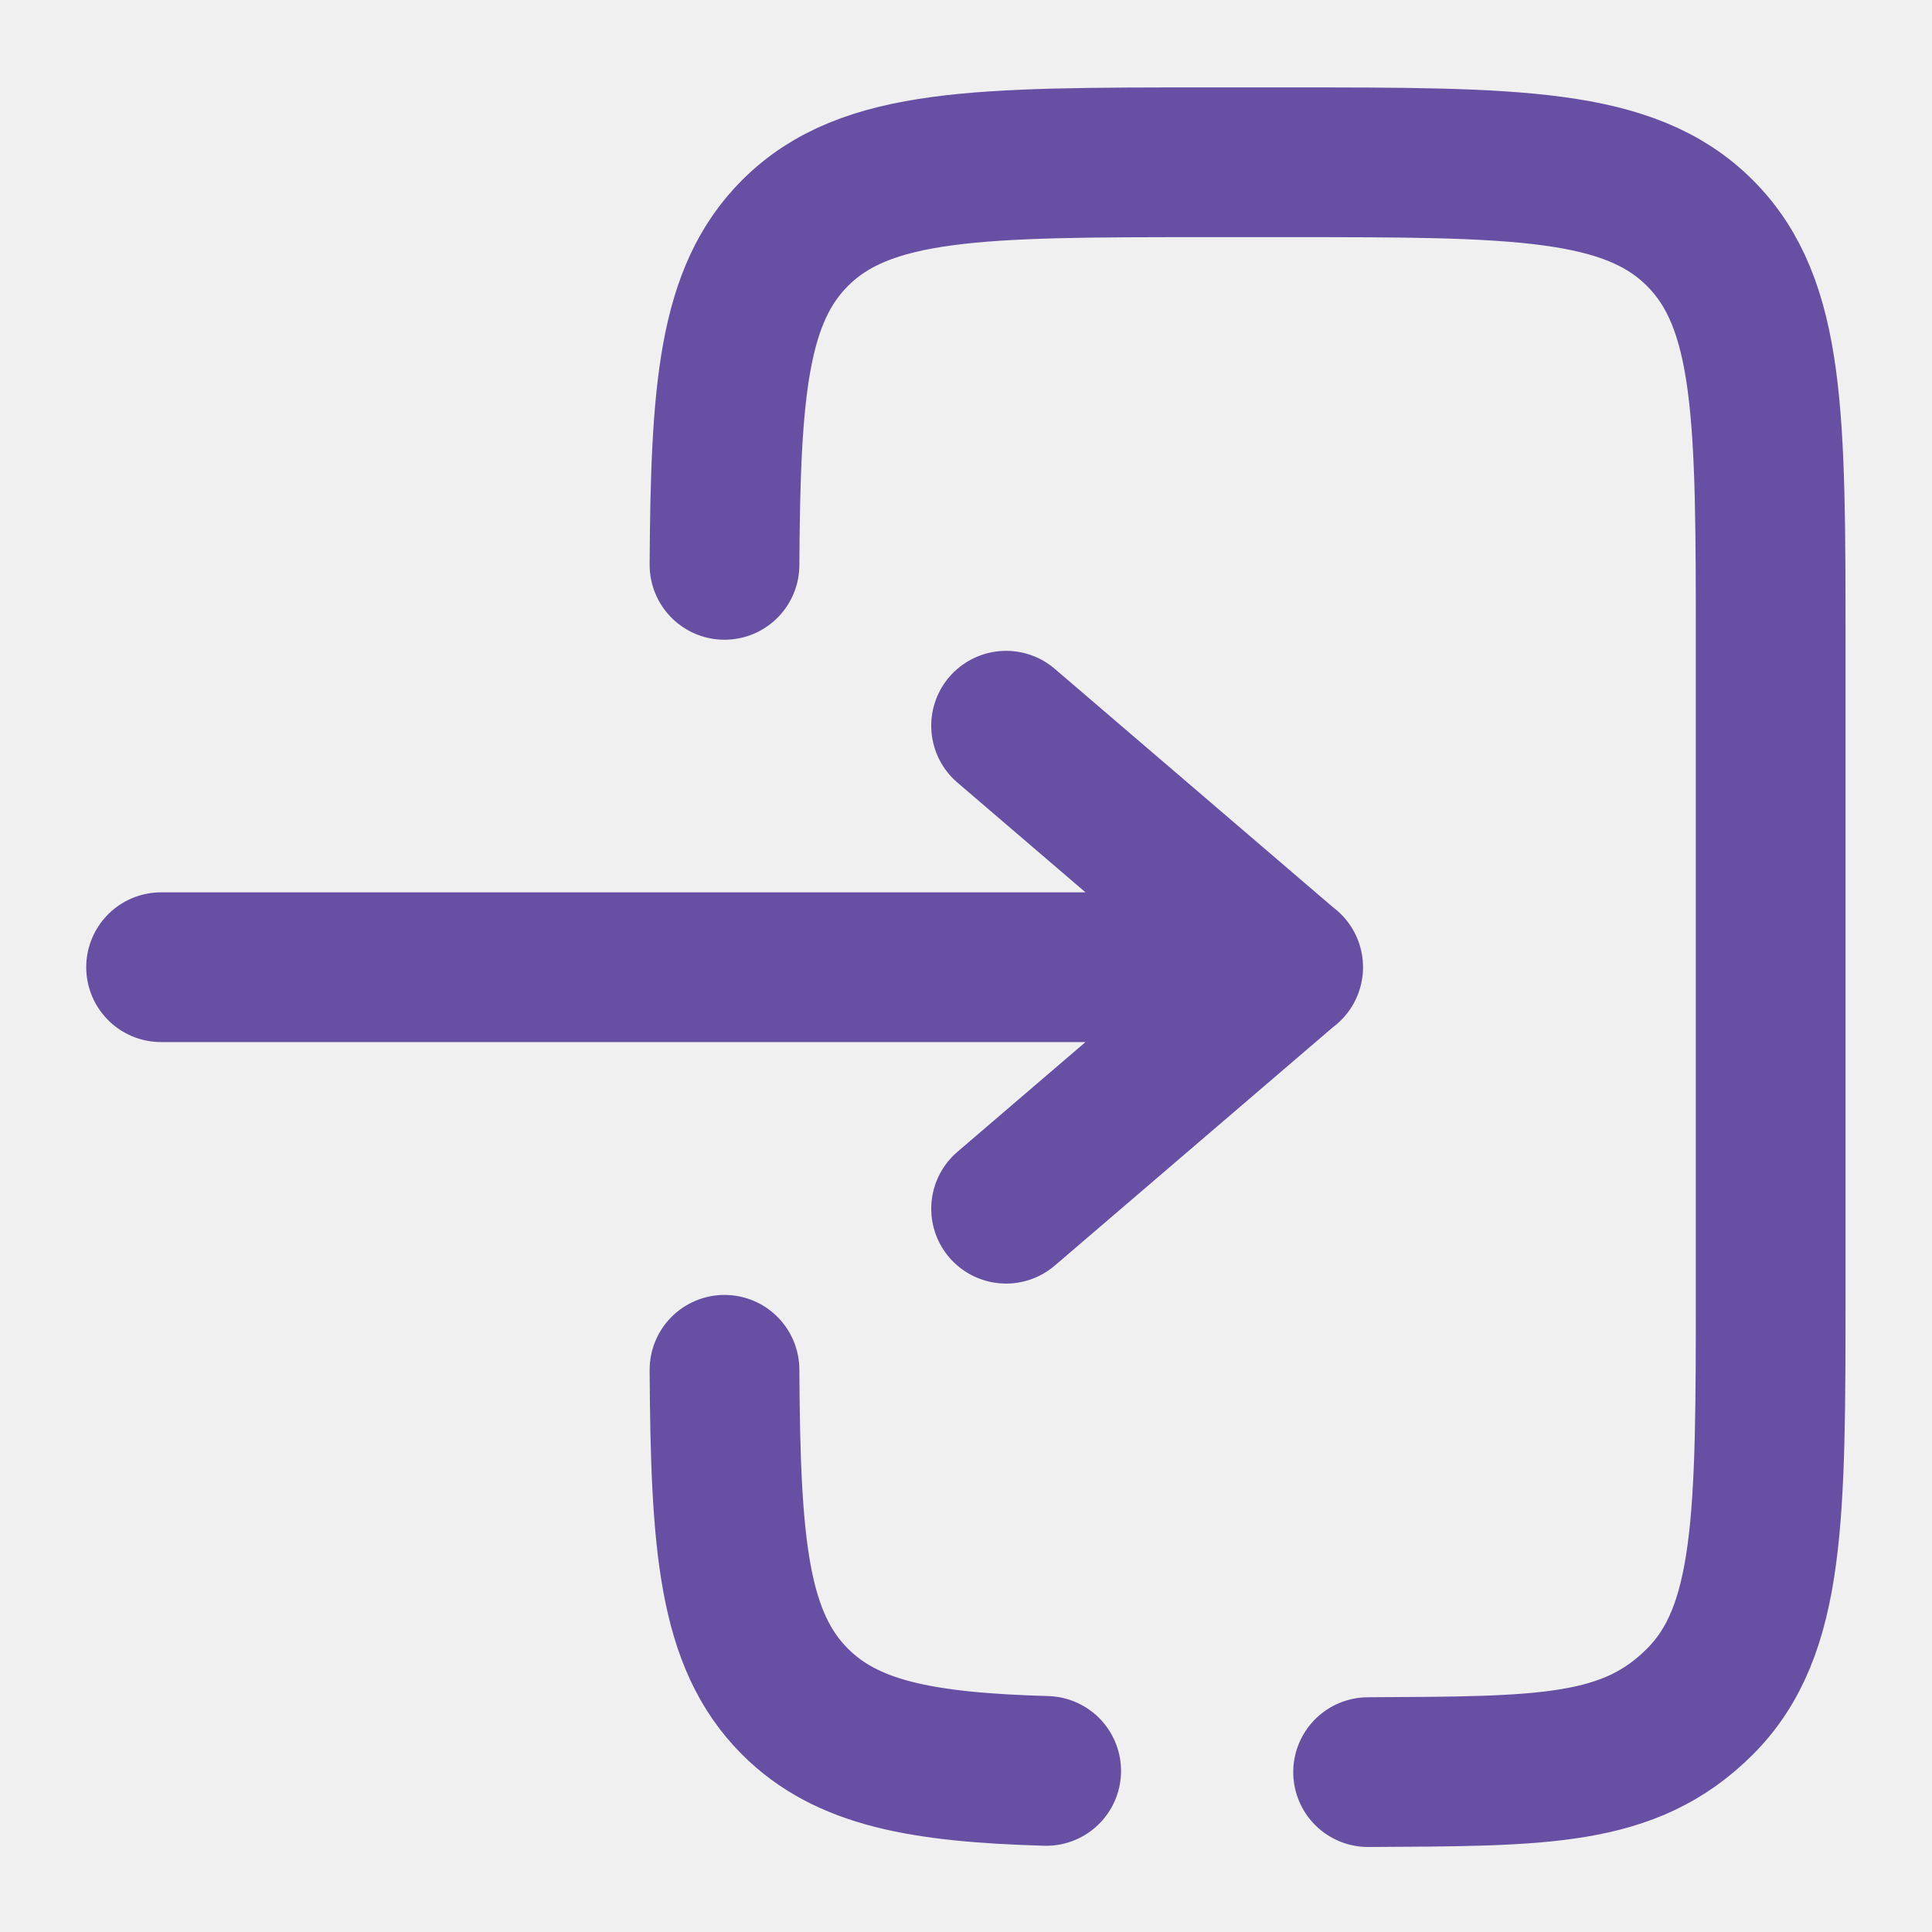
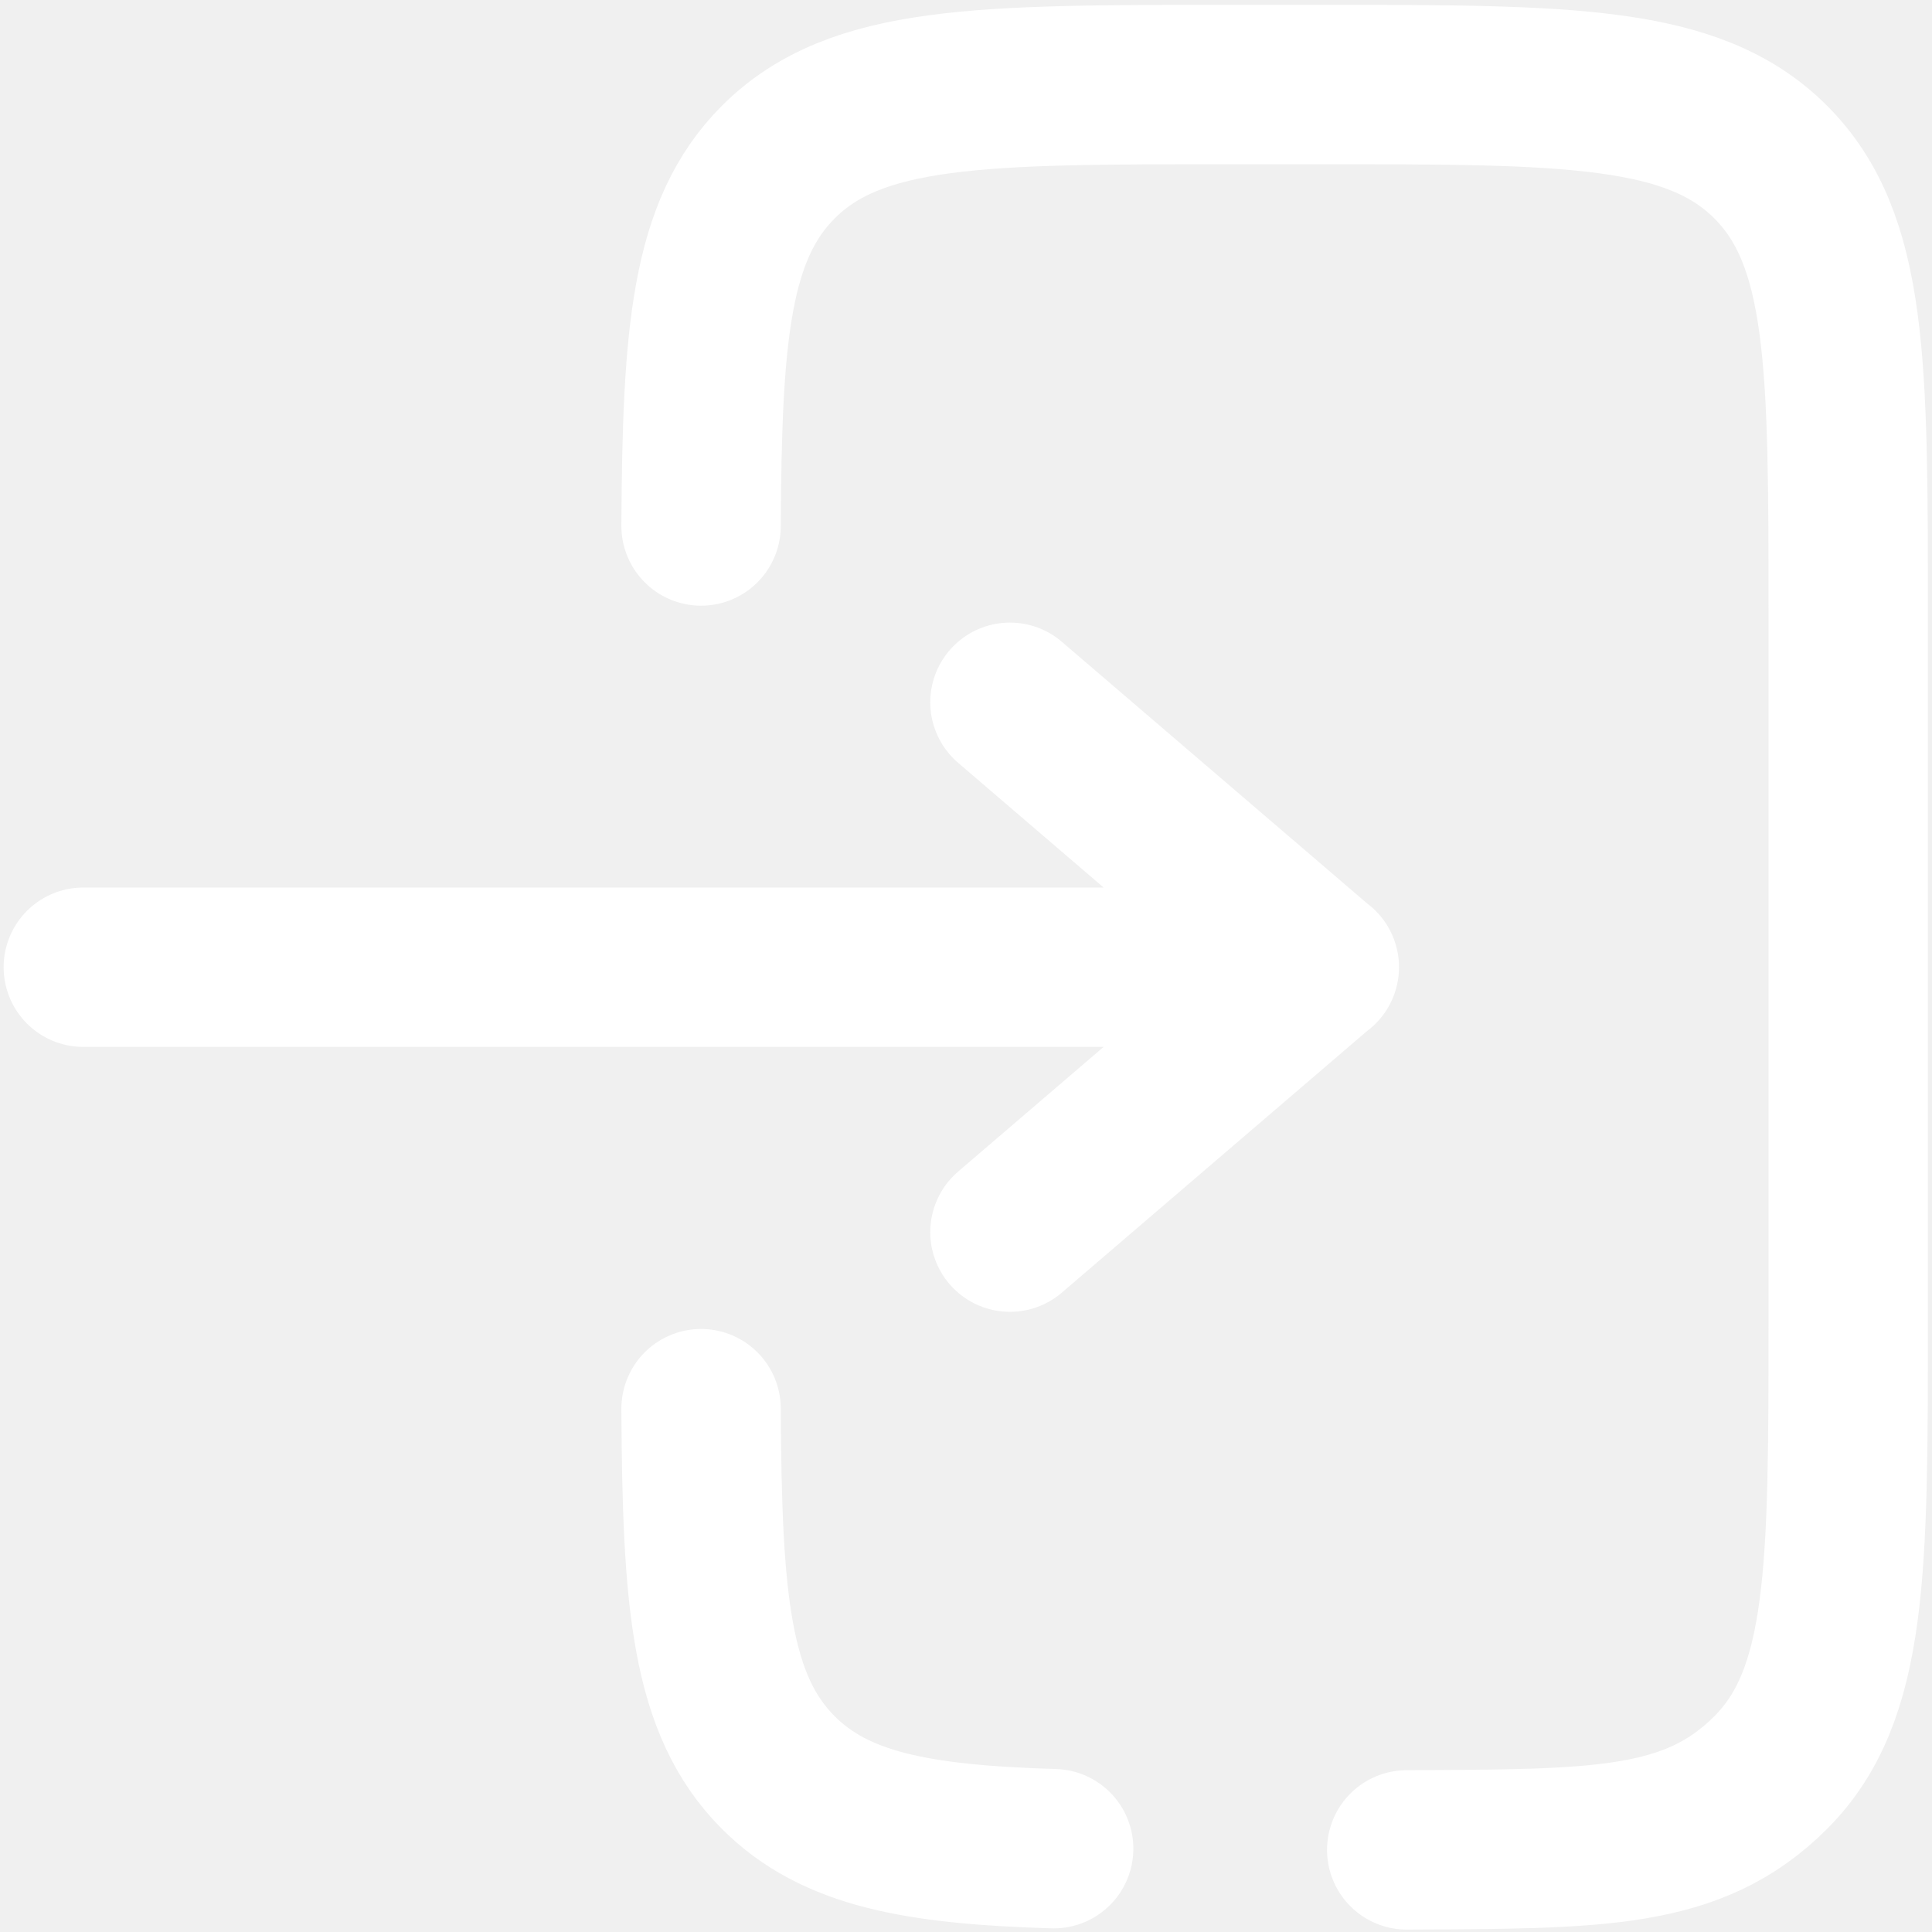
<svg xmlns="http://www.w3.org/2000/svg" id="Layer_1" version="1.1" viewBox="0 0 800 800">
  <defs>
    <style>
      .st0 {
-         stroke-miterlimit: 133.3;
+         stroke-linejoin: round;
      }

      .st0, .st1 {
        fill: none;
-         stroke: #6750a4;
+         stroke: #fff;
        stroke-linecap: round;
-         stroke-width: 62px;
+         stroke-width: 66px;
      }

      .st1 {
-         stroke-linejoin: round;
+         stroke-miterlimit: 133.3;
      }
    </style>
  </defs>
  <g id="SVGRepo_iconCarrier">
-     <path class="st1" d="M66.7,400.5h466.7M533.3,400.5l-116.7-100M533.3,400.5l-116.7,100" />
-     <path class="st0" d="M300,233.9c.4-72.5,3.6-111.8,29.2-137.4,29.3-29.3,76.4-29.3,170.7-29.3h33.3c94.3,0,141.4,0,170.7,29.3,29.3,29.3,29.3,76.4,29.3,170.7v266.7c0,94.3,0,141.4-29.3,170.7s-64.9,28.8-137.4,29.2M300,567.2c.4,72.5,3.6,111.8,29.2,137.4,21.4,21.4,52.3,27.2,104,28.7" />
+     <path class="st0" d="M34.5,400.5h511.8M546.2,400.5l-128-109.7M546.2,400.5l-128,109.7" />
+     <path class="st1" d="M290.3,217.8c.4-79.5,3.9-122.6,32-150.7,32.1-32.1,83.8-32.1,187.2-32.1h36.5c103.4,0,155.1,0,187.2,32.1,32.1,32.1,32.1,83.8,32.1,187.2v292.5c0,103.4,0,155.1-32.1,187.2s-71.2,31.6-150.7,32M290.3,583.3c.4,79.5,3.9,122.6,32,150.7,23.5,23.5,57.4,29.8,114,31.5" />
  </g>
</svg>
